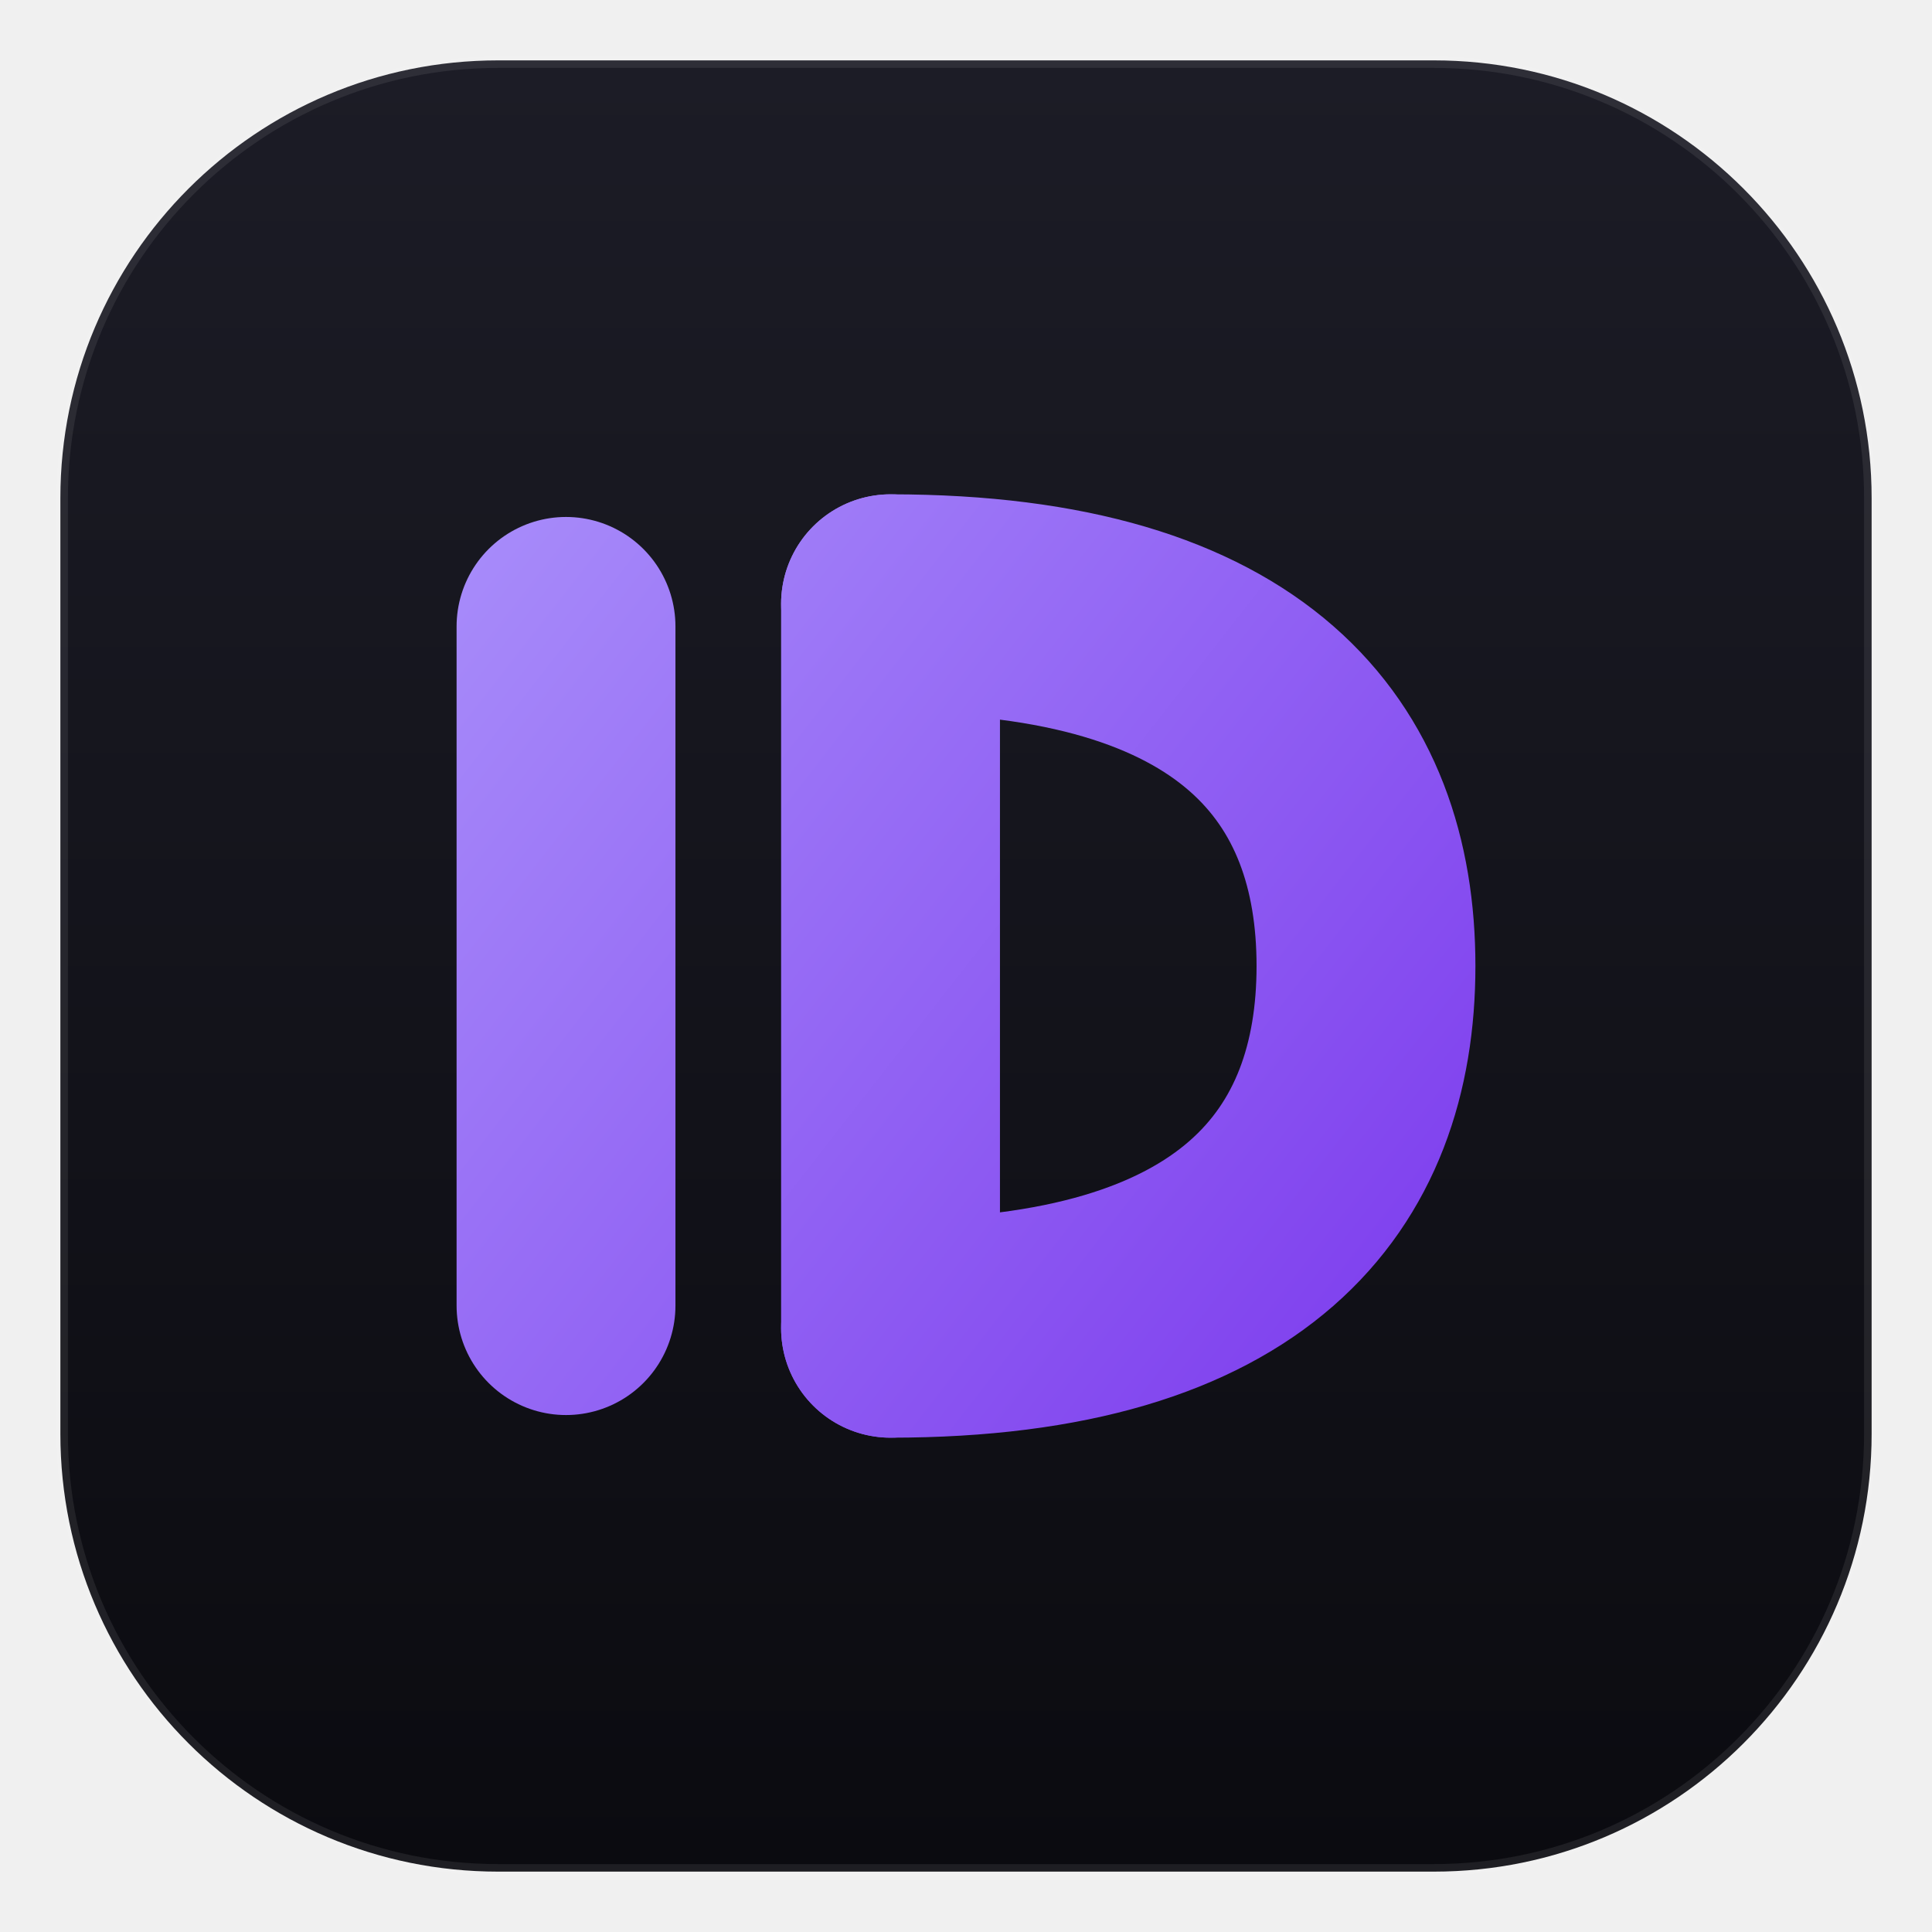
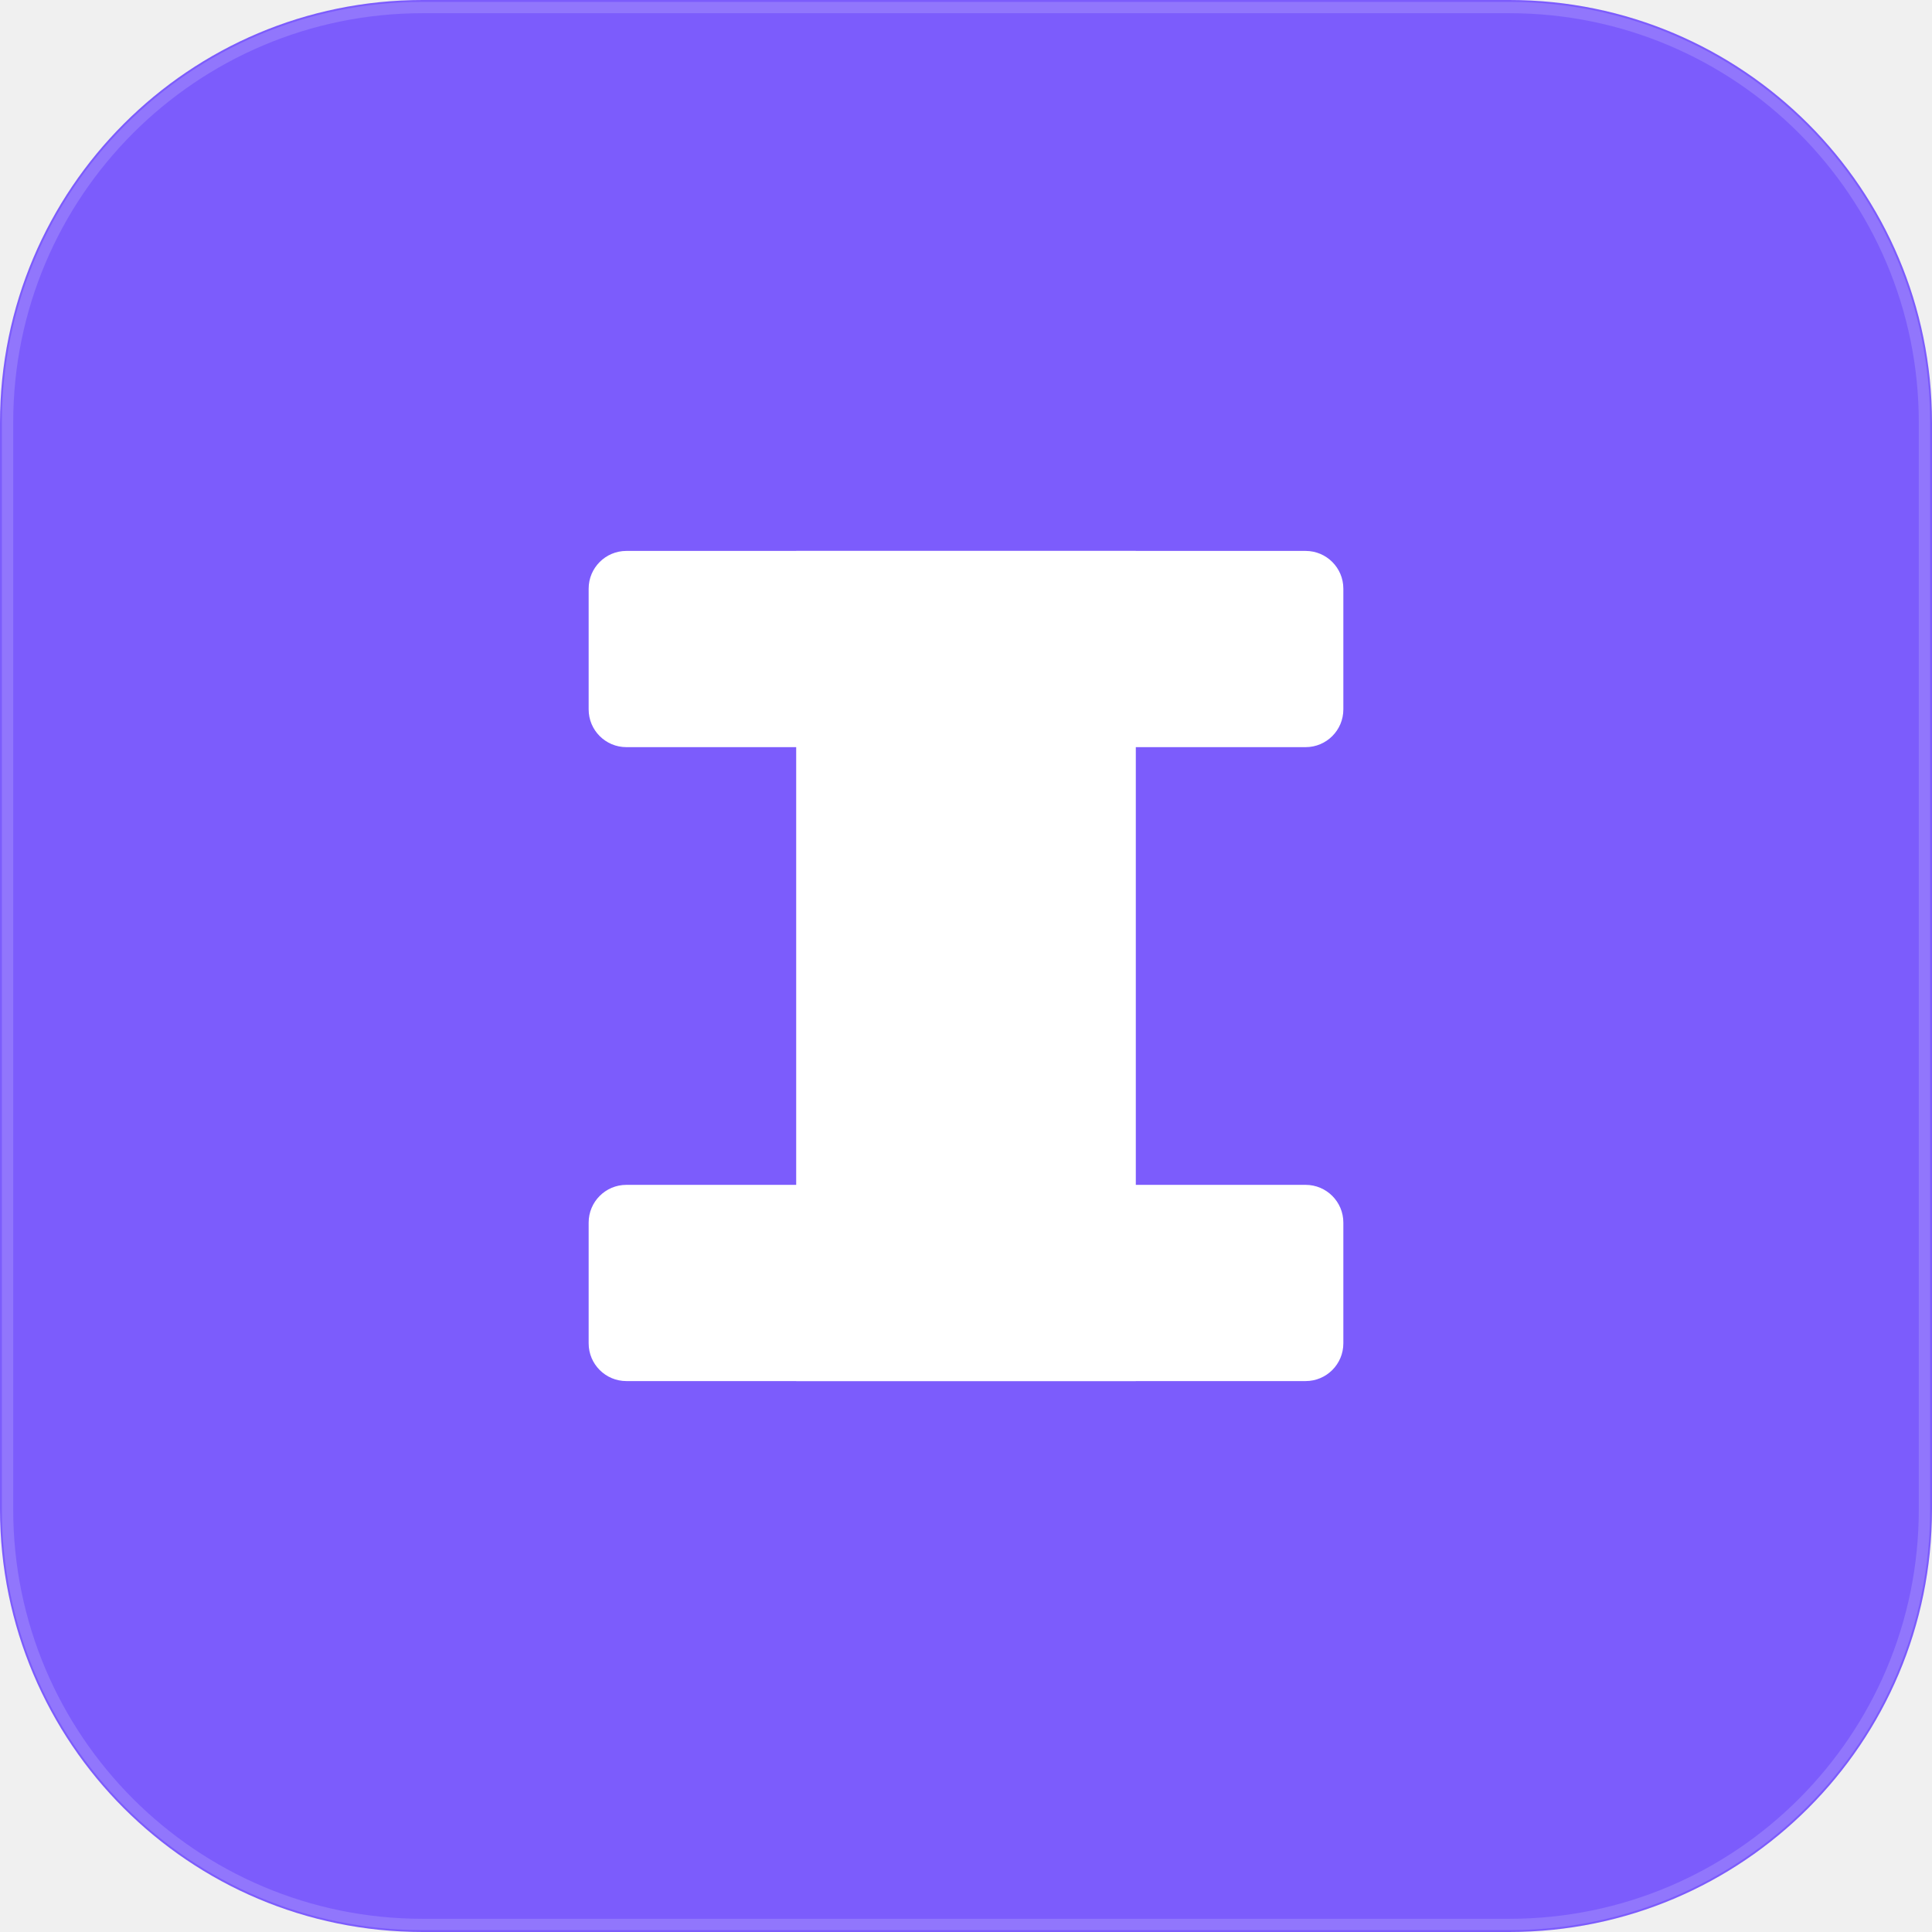
- <svg xmlns="http://www.w3.org/2000/svg" width="512" height="512" viewBox="0 0 512 512" role="img" aria-label="ID monogram">
-   <defs>
-     <linearGradient id="badge" x1="0" y1="0" x2="0" y2="1">
-       <stop offset="0" stop-color="#1C1C26" />
-       <stop offset="1" stop-color="#0B0B10" />
-     </linearGradient>
-     <linearGradient id="mark" x1="120" y1="150" x2="392" y2="362" gradientUnits="userSpaceOnUse">
-       <stop offset="0" stop-color="#A78BFA" />
-       <stop offset="1" stop-color="#7C3AED" />
-     </linearGradient>
-   </defs>
-   <rect x="16" y="16" width="480" height="480" rx="116" fill="url(#badge)" />
-   <rect x="16.5" y="16.5" width="479" height="479" rx="115.5" fill="none" stroke="#ffffff" stroke-opacity="0.08" stroke-width="3" />
-   <g fill="none" stroke="url(#mark)" stroke-width="58" stroke-linecap="round" stroke-linejoin="round">
-     <line x1="150" y1="166" x2="150" y2="346" />
-     <line x1="236" y1="160" x2="236" y2="352" />
-     <path d="M236 160 C 330 160 362 202 362 256 C 362 310 330 352 236 352" />
+ <svg xmlns="http://www.w3.org/2000/svg" width="512" height="512" viewBox="0 0 512 512" role="img" aria-label="Ivan Diaz">
+   <rect width="512" height="512" rx="112" fill="#7c5cfc" />
+   <rect x="2" y="2" width="508" height="508" rx="110" fill="none" stroke="#ffffff" stroke-opacity="0.16" stroke-width="3" />
+   <g fill="#ffffff">
+     <rect x="156" y="146" width="200" height="52" rx="10" />
+     <rect x="211" y="146" width="90" height="220" />
+     <rect x="156" y="314" width="200" height="52" rx="10" />
  </g>
</svg>
